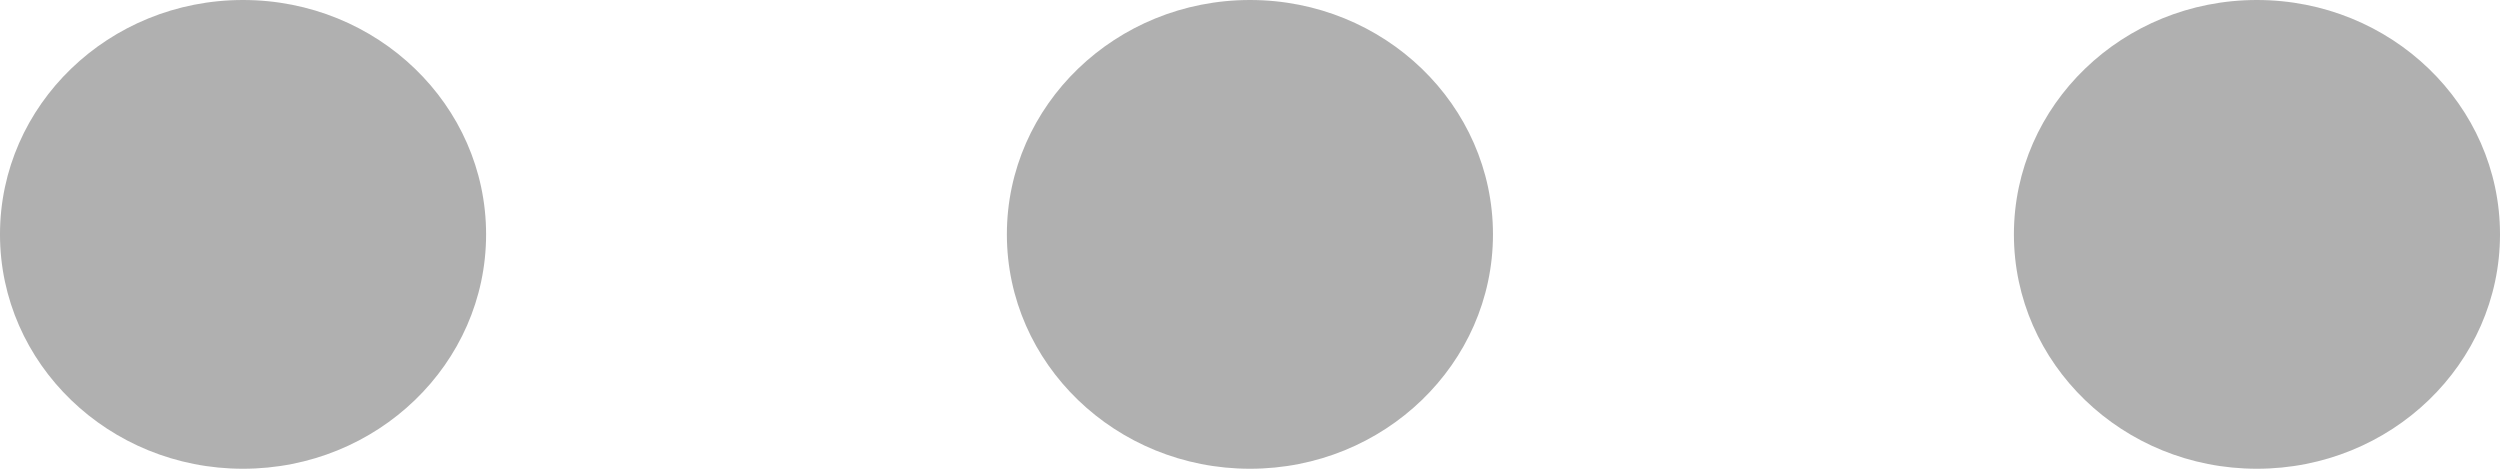
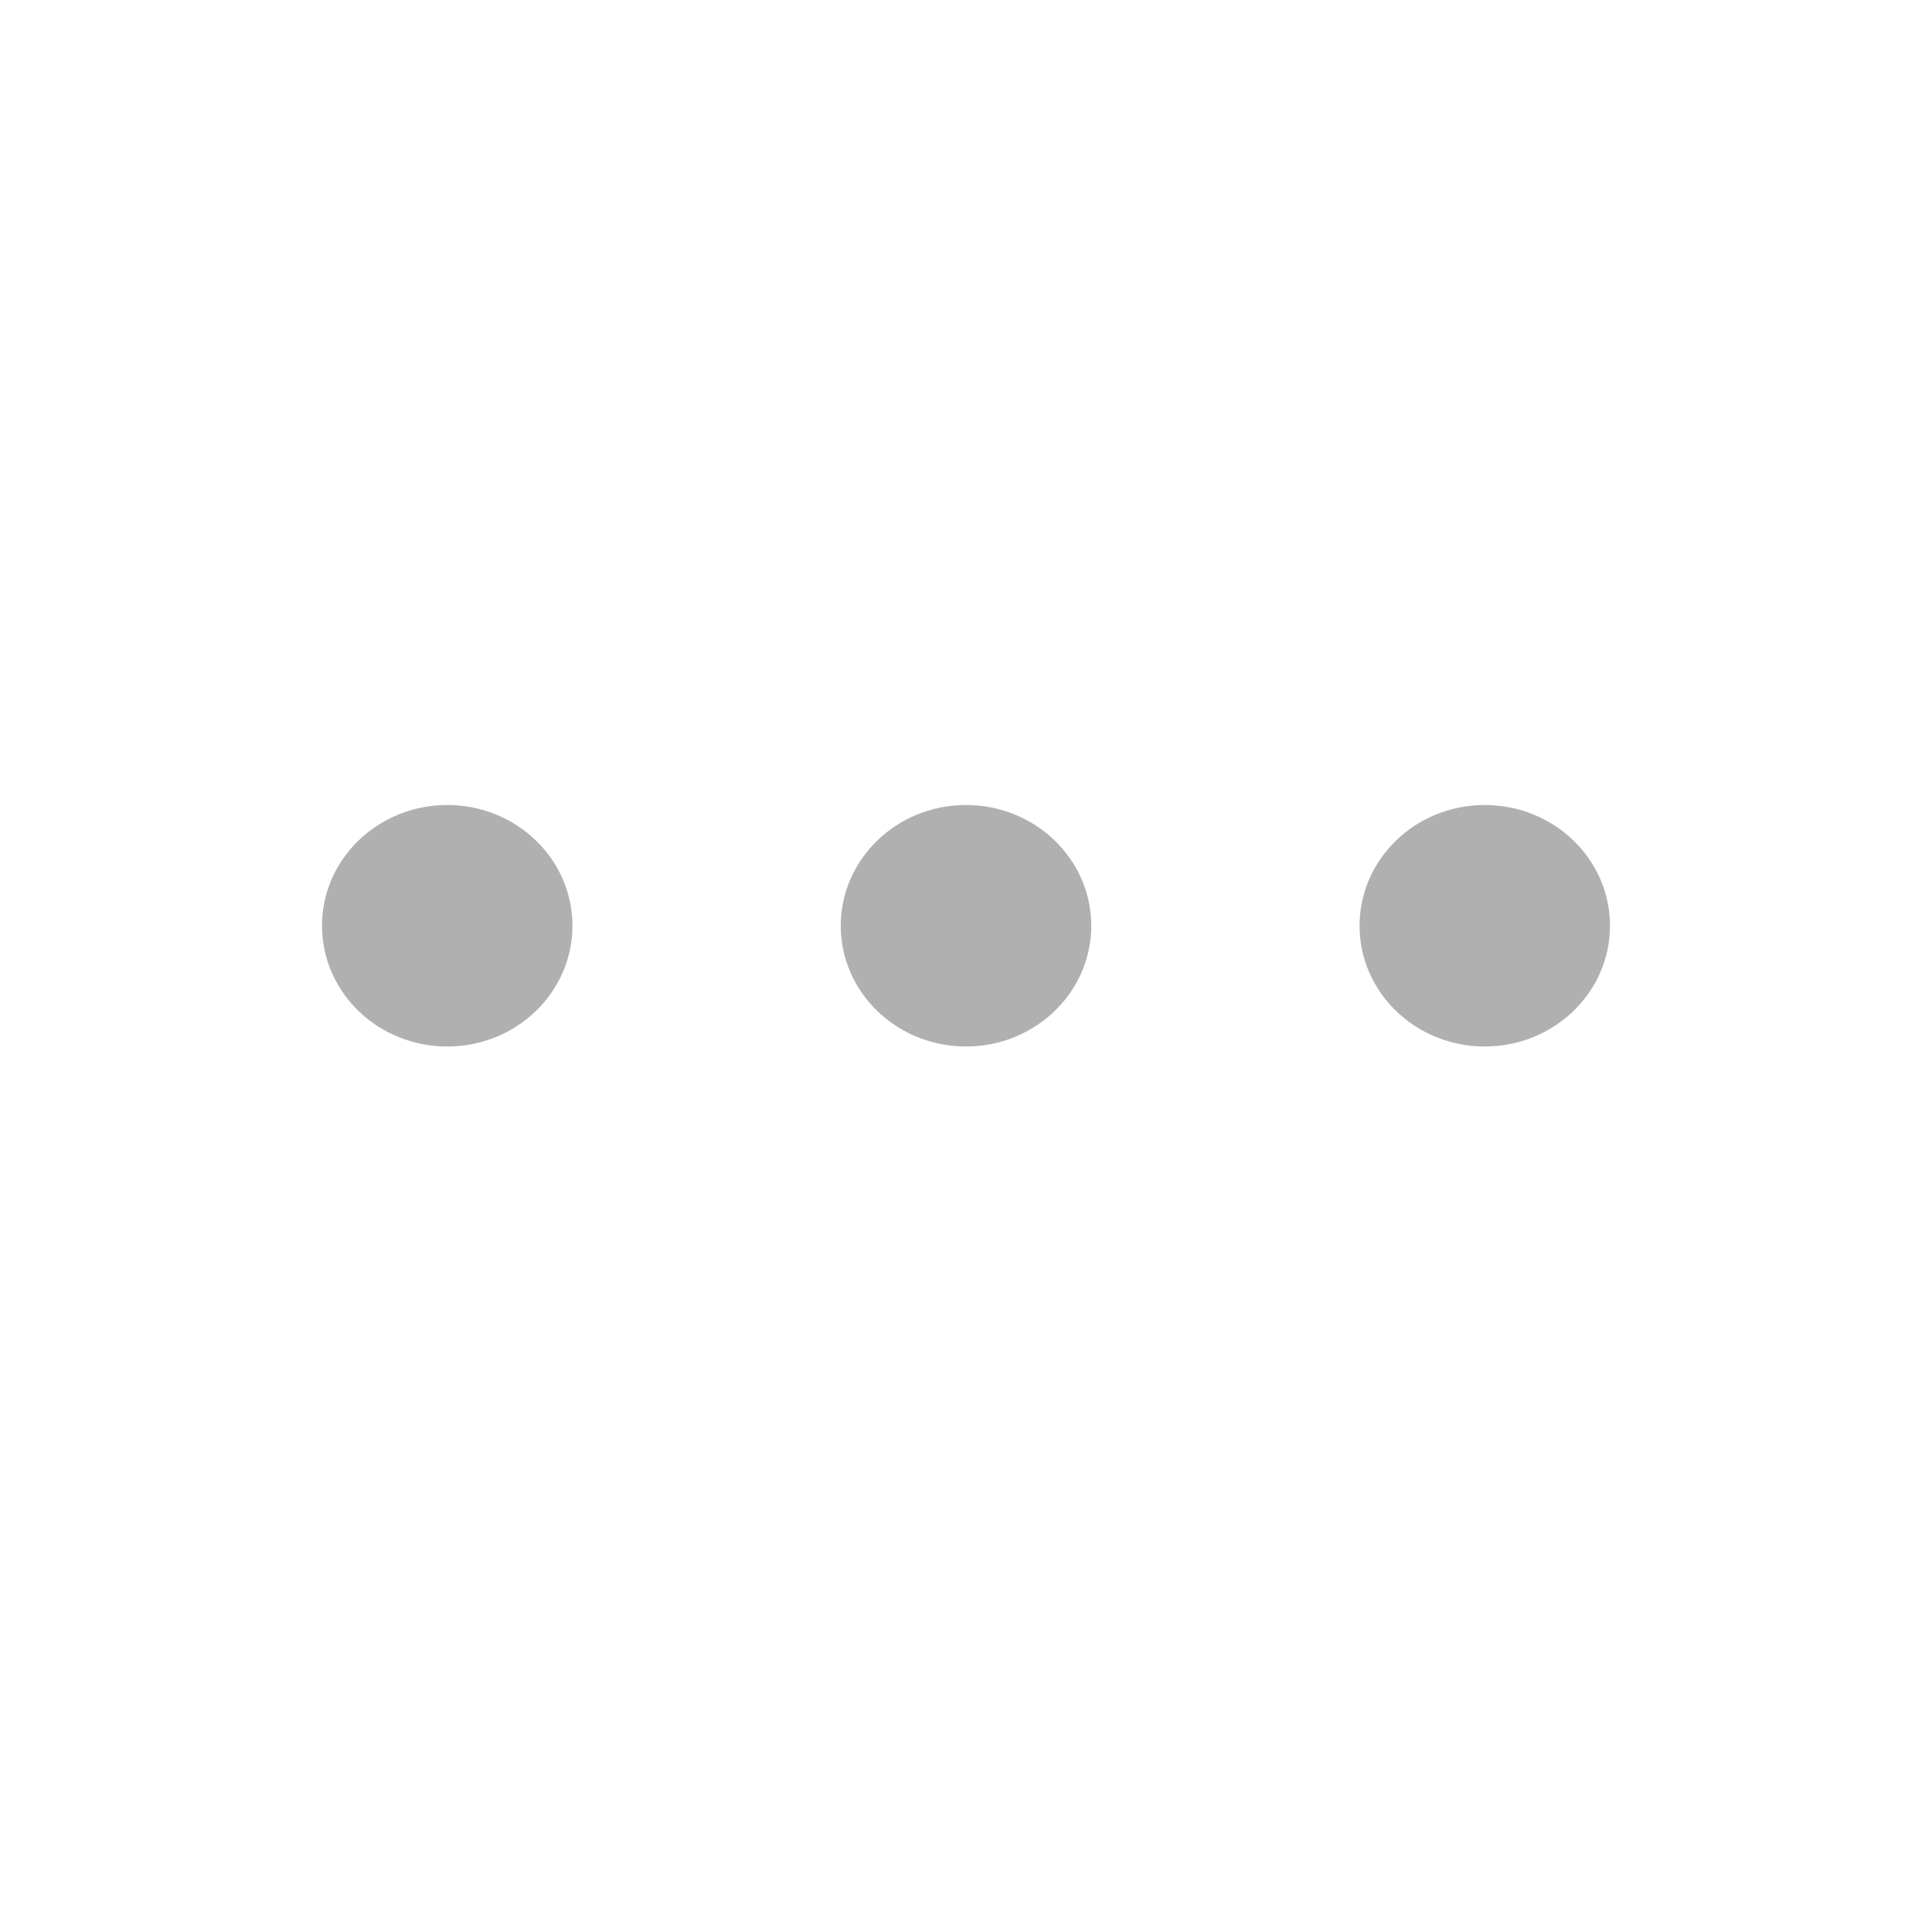
- <svg xmlns="http://www.w3.org/2000/svg" width="16" height="3" viewBox="0 0 16 3" fill="none">
-   <path d="M14.444 3C13.585 3 12.889 2.328 12.889 1.5C12.889 0.672 13.585 5.07058e-07 14.444 5.4327e-07C15.303 5.79482e-07 16 0.672 16 1.5C16 2.328 15.303 3 14.444 3Z" fill="#B0B0B0" />
-   <path d="M8 3C7.141 3 6.444 2.328 6.444 1.5C6.444 0.672 7.141 2.35423e-07 8 2.71635e-07C8.859 3.07847e-07 9.555 0.672 9.555 1.5C9.555 2.328 8.859 3 8 3Z" fill="#B0B0B0" />
-   <path d="M-6.10352e-05 1.5C-6.10727e-05 2.328 0.696 3 1.555 3C2.415 3 3.111 2.328 3.111 1.5C3.111 0.672 2.415 3.62117e-08 1.555 0C0.696 -3.62116e-08 -6.09976e-05 0.672 -6.10352e-05 1.5Z" fill="#B0B0B0" />
+ <svg xmlns="http://www.w3.org/2000/svg" width="24" height="24" viewBox="0 0 24 24" fill="none">
+   <path d="M18.444 13C17.585 13 16.889 12.328 16.889 11.5C16.889 10.672 17.585 10 18.444 10C19.304 10 20 10.672 20 11.5C20 12.328 19.304 13 18.444 13Z" fill="#B0B0B0" />
+   <path d="M12 13C11.141 13 10.444 12.328 10.444 11.5C10.444 10.672 11.141 10 12 10C12.859 10 13.556 10.672 13.556 11.5C13.556 12.328 12.859 13 12 13Z" fill="#B0B0B0" />
+   <path d="M4 11.5C4 12.328 4.696 13 5.556 13C6.415 13 7.111 12.328 7.111 11.5C7.111 10.672 6.415 10 5.556 10C4.696 10 4 10.672 4 11.5Z" fill="#B0B0B0" />
</svg>
